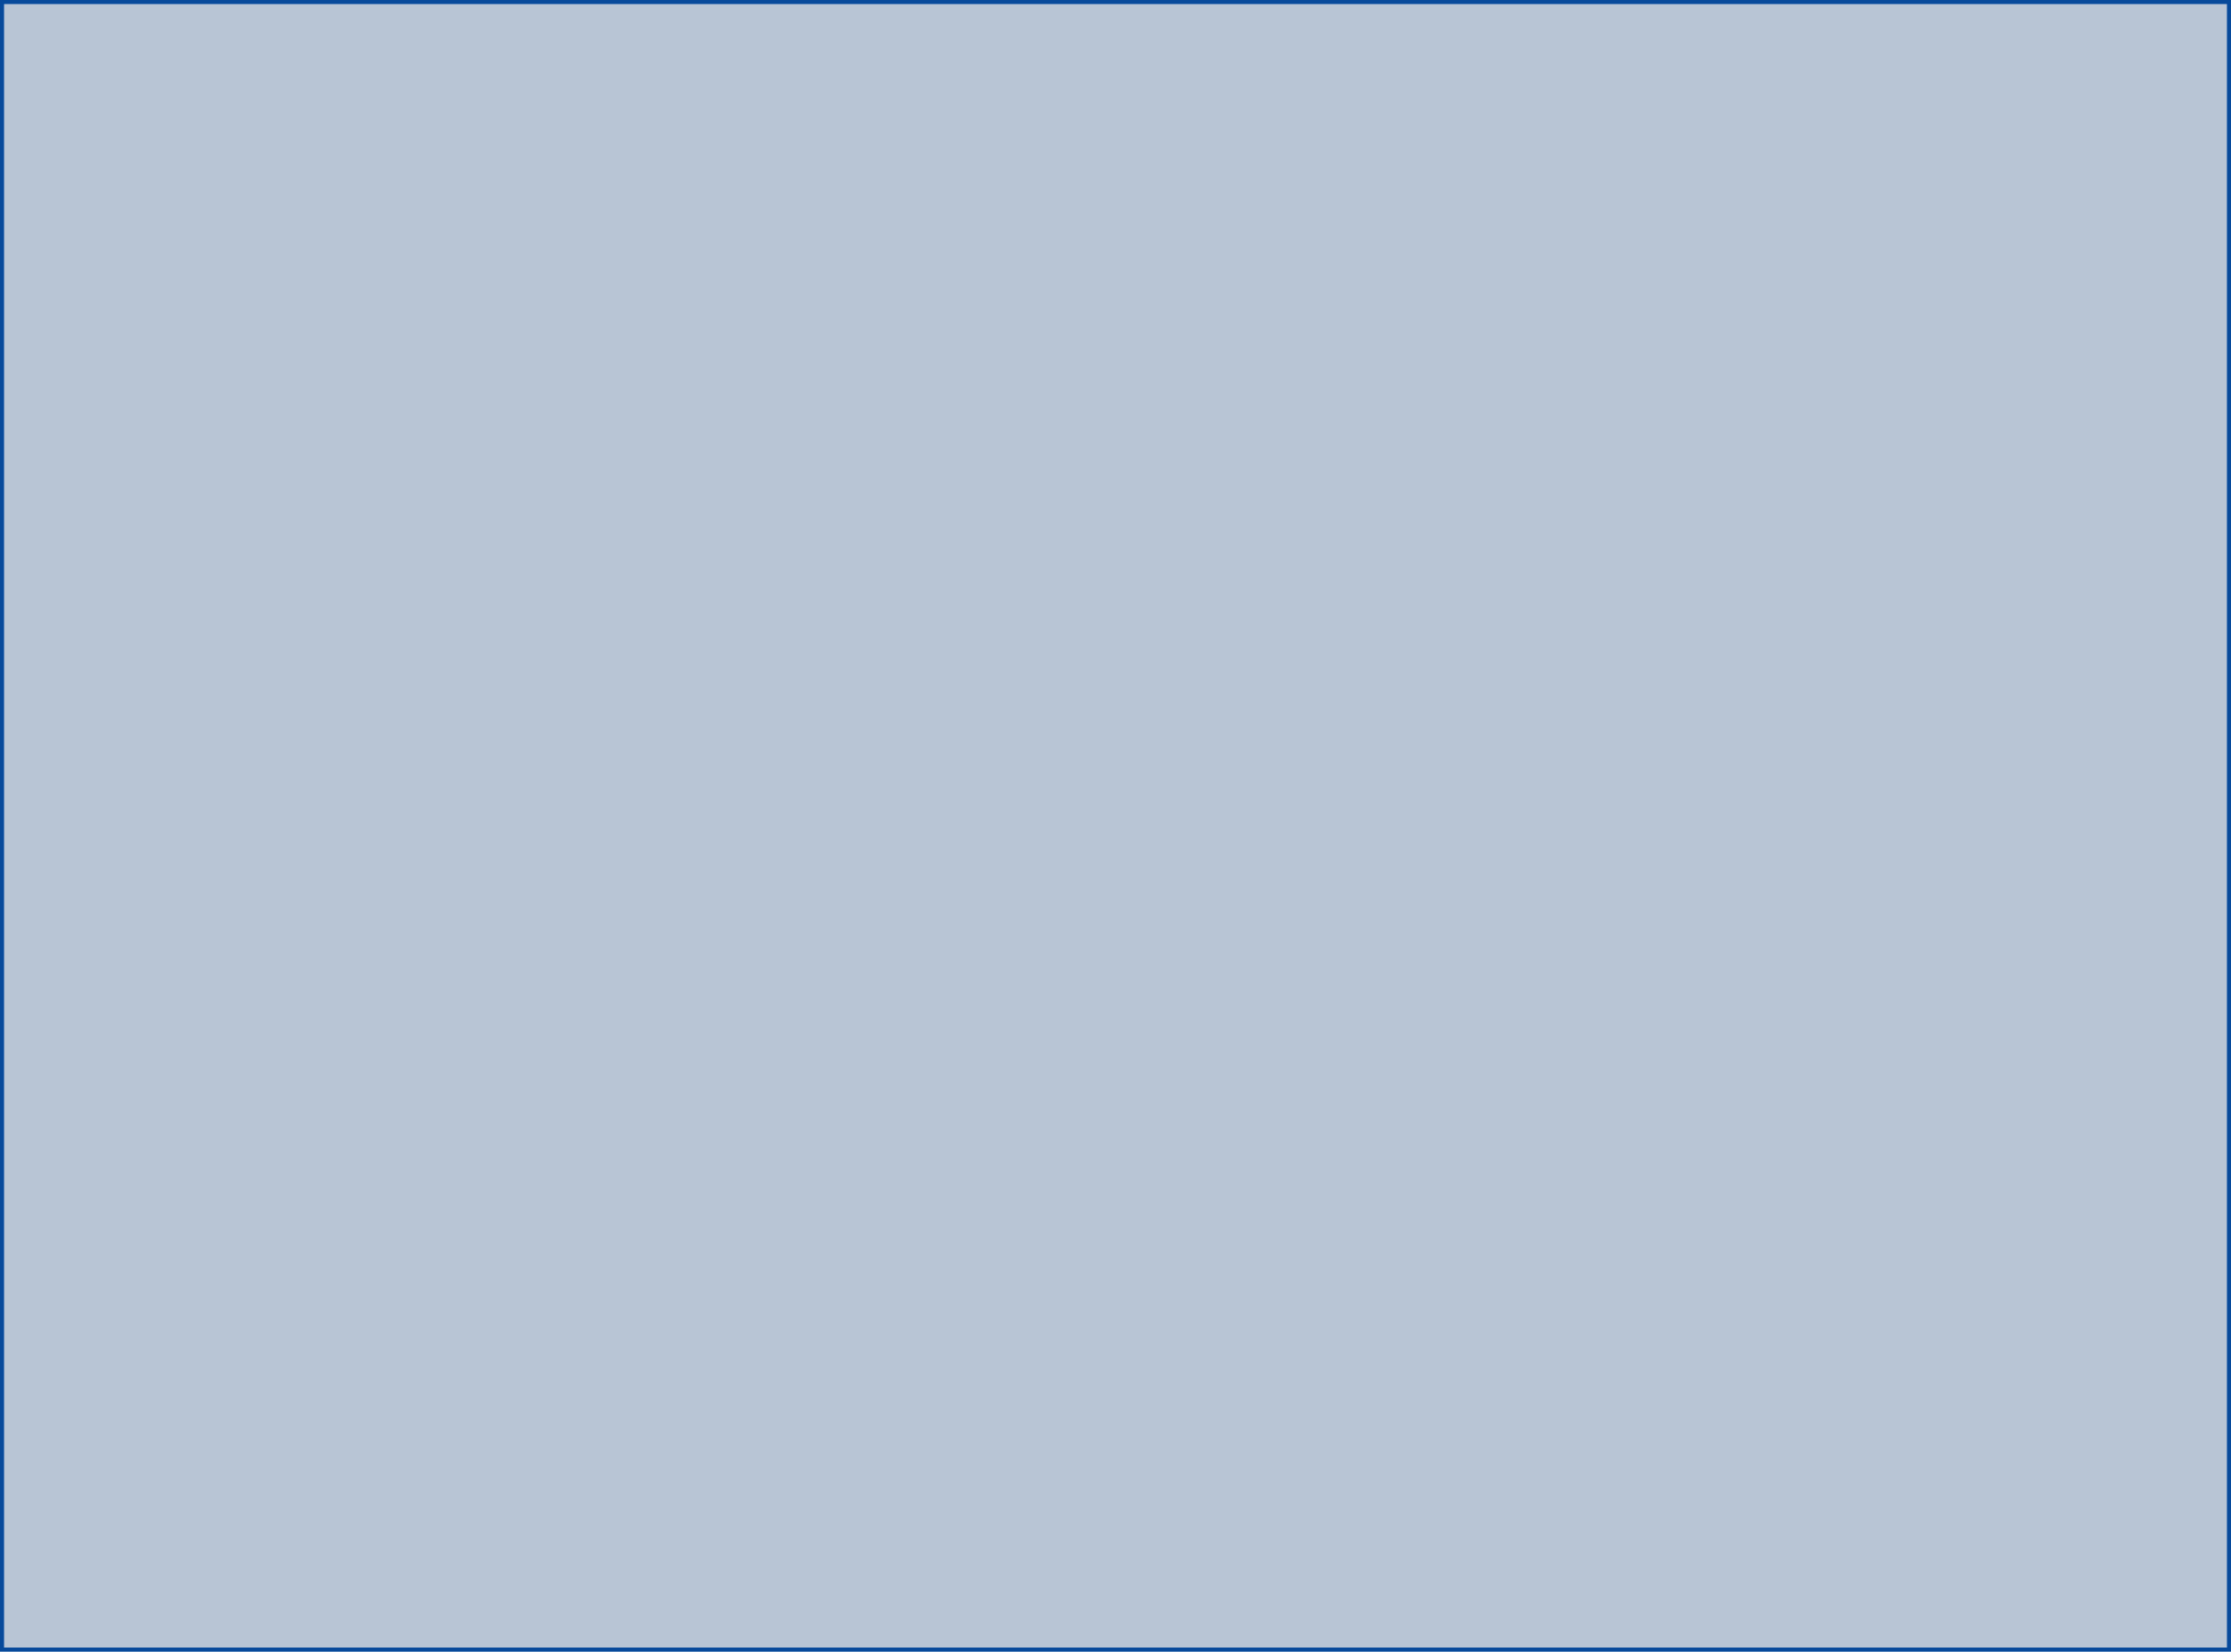
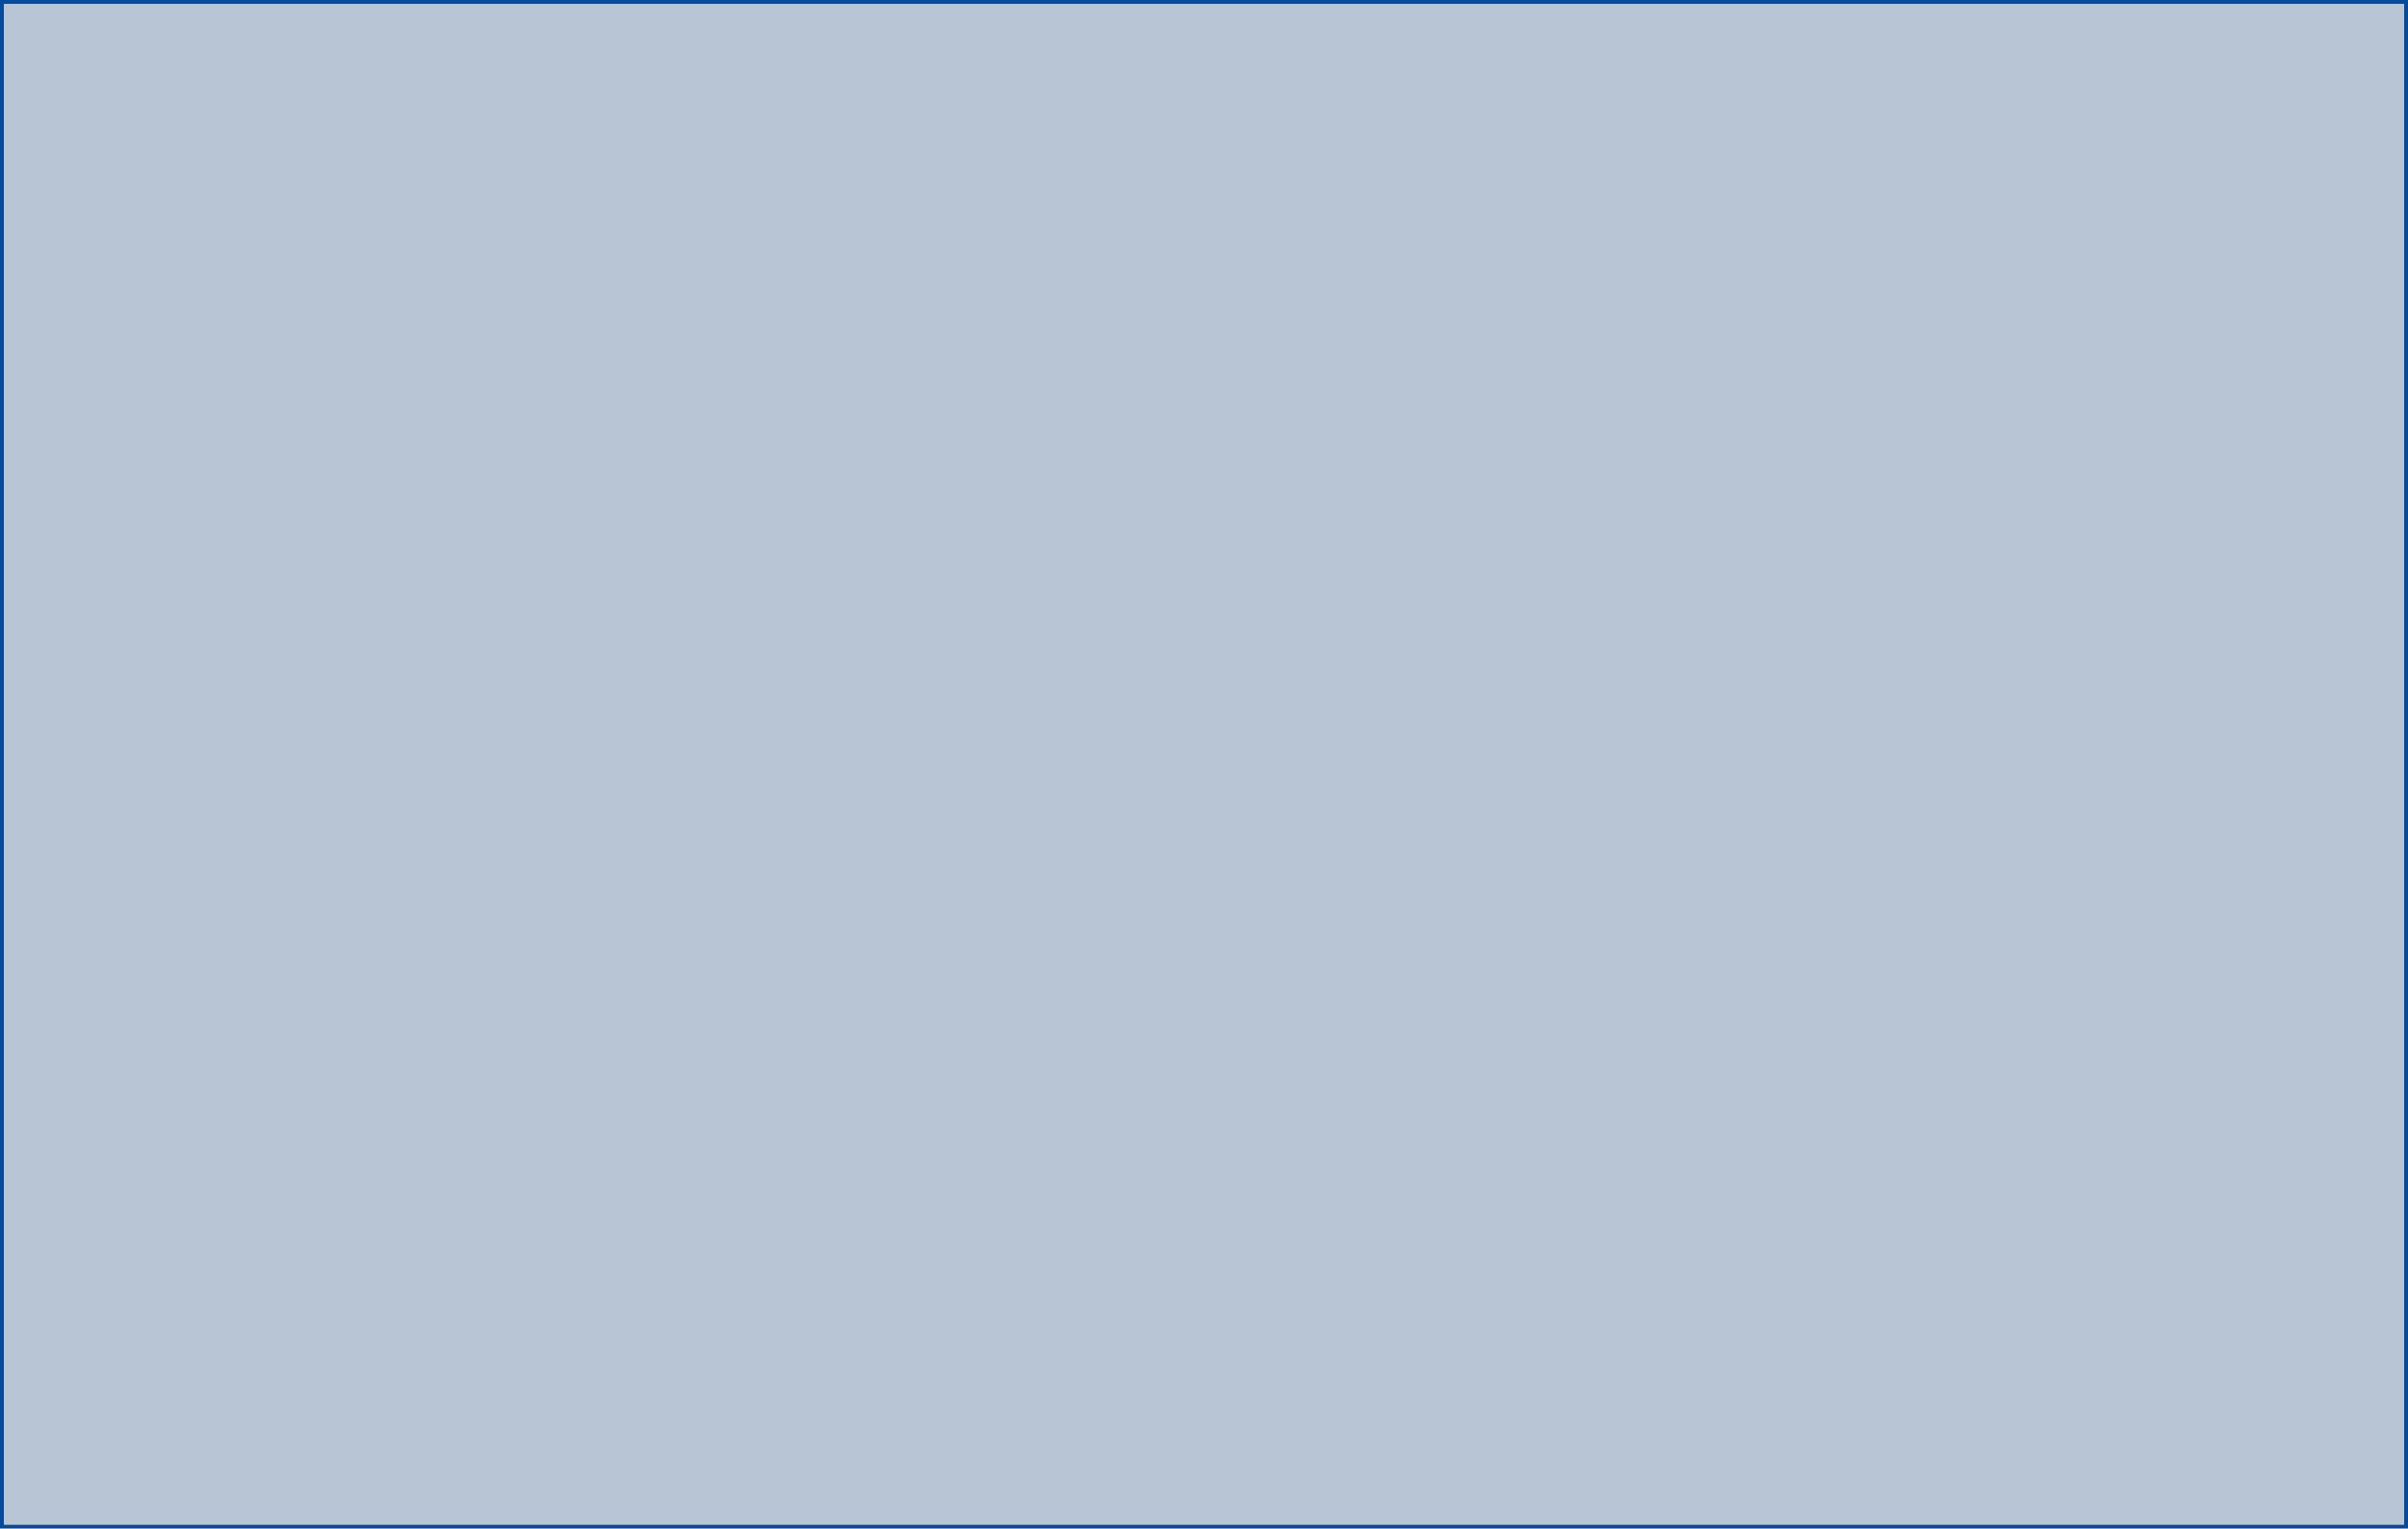
- <svg xmlns="http://www.w3.org/2000/svg" version="1.1" width="539px" height="399px">
-   <g transform="matrix(1 0 0 1 -1328 -3573 )">
-     <path d="M 1329 3574  L 1866 3574  L 1866 3971  L 1329 3971  L 1329 3574  Z " fill-rule="nonzero" fill="#123f73" stroke="none" fill-opacity="0.298" />
-     <path d="M 1328.5 3573.5  L 1866.5 3573.5  L 1866.5 3971.5  L 1328.5 3971.5  L 1328.5 3573.5  Z " stroke-width="1" stroke="#064a9b" fill="none" stroke-opacity="0.996" />
+ <svg xmlns="http://www.w3.org/2000/svg" version="1.1" width="624px" height="396px">
+   <g transform="matrix(1 0 0 1 -27 -3576 )">
+     <path d="M 28 3577  L 650 3577  L 650 3971  L 28 3971  L 28 3577  Z " fill-rule="nonzero" fill="#123f73" stroke="none" fill-opacity="0.298" />
+     <path d="M 27.5 3576.5  L 650.5 3576.5  L 650.5 3971.5  L 27.5 3971.5  L 27.5 3576.5  Z " stroke-width="1" stroke="#064a9b" fill="none" stroke-opacity="0.996" />
  </g>
</svg>
